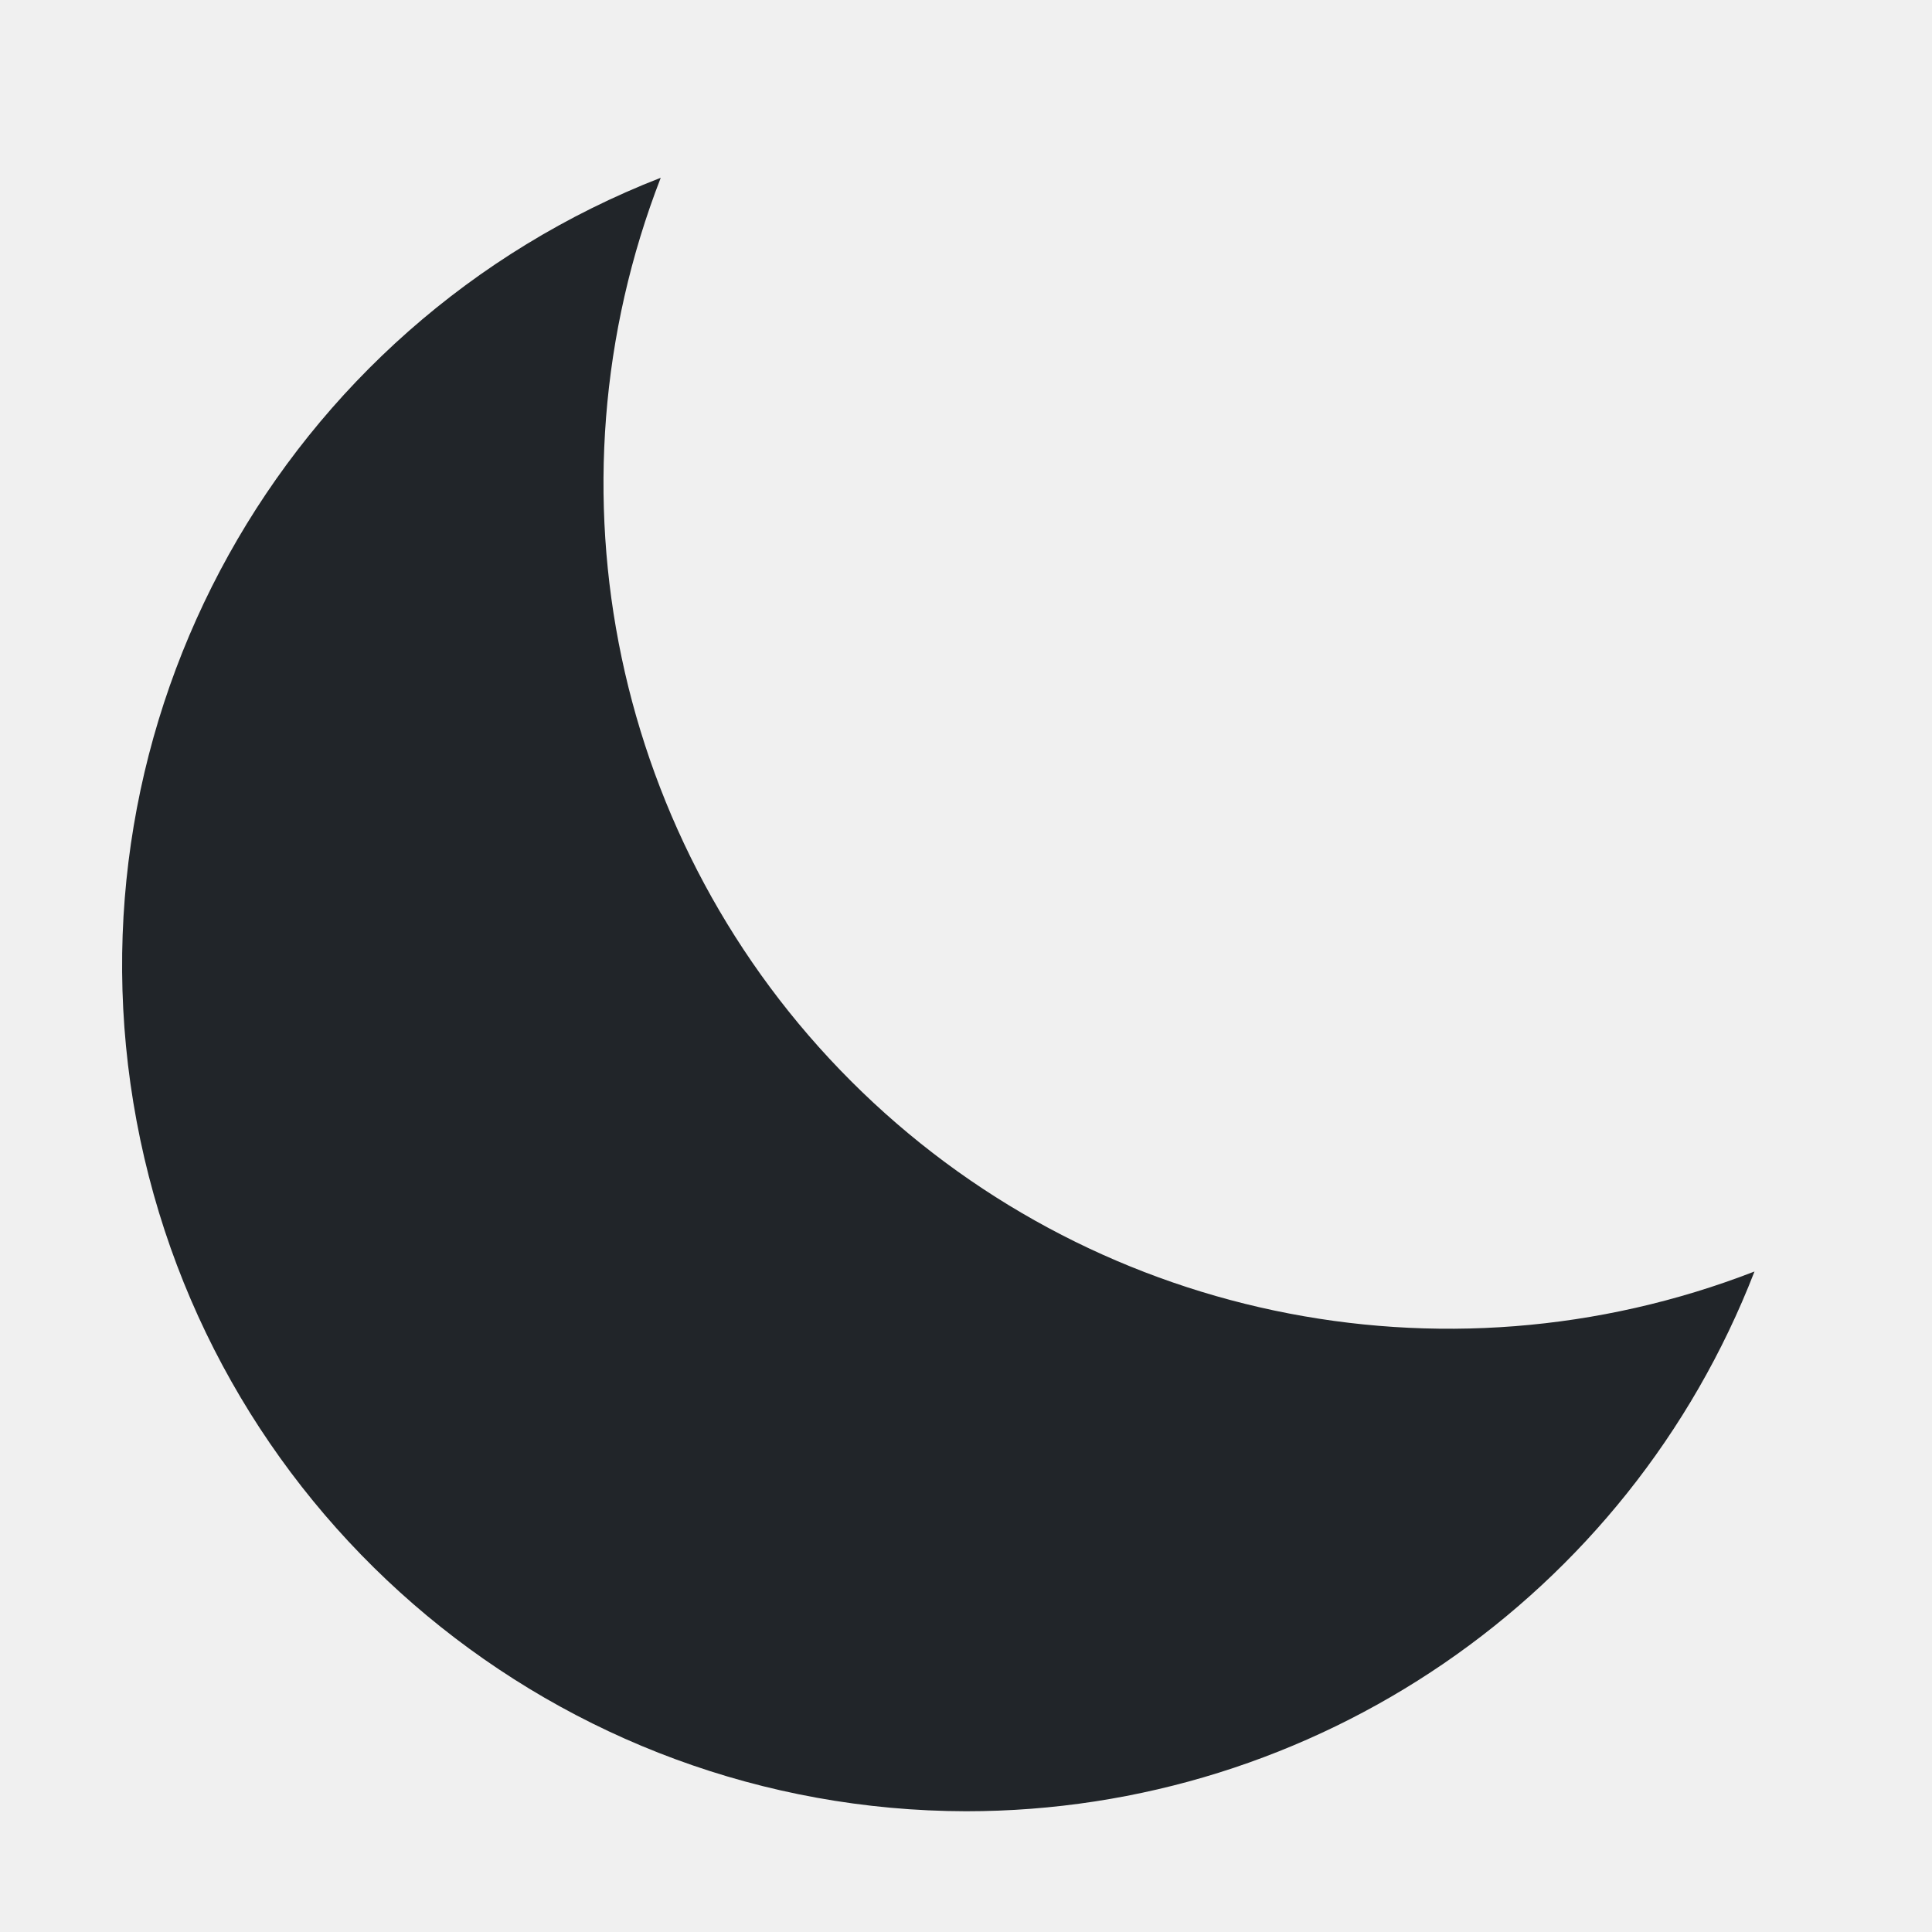
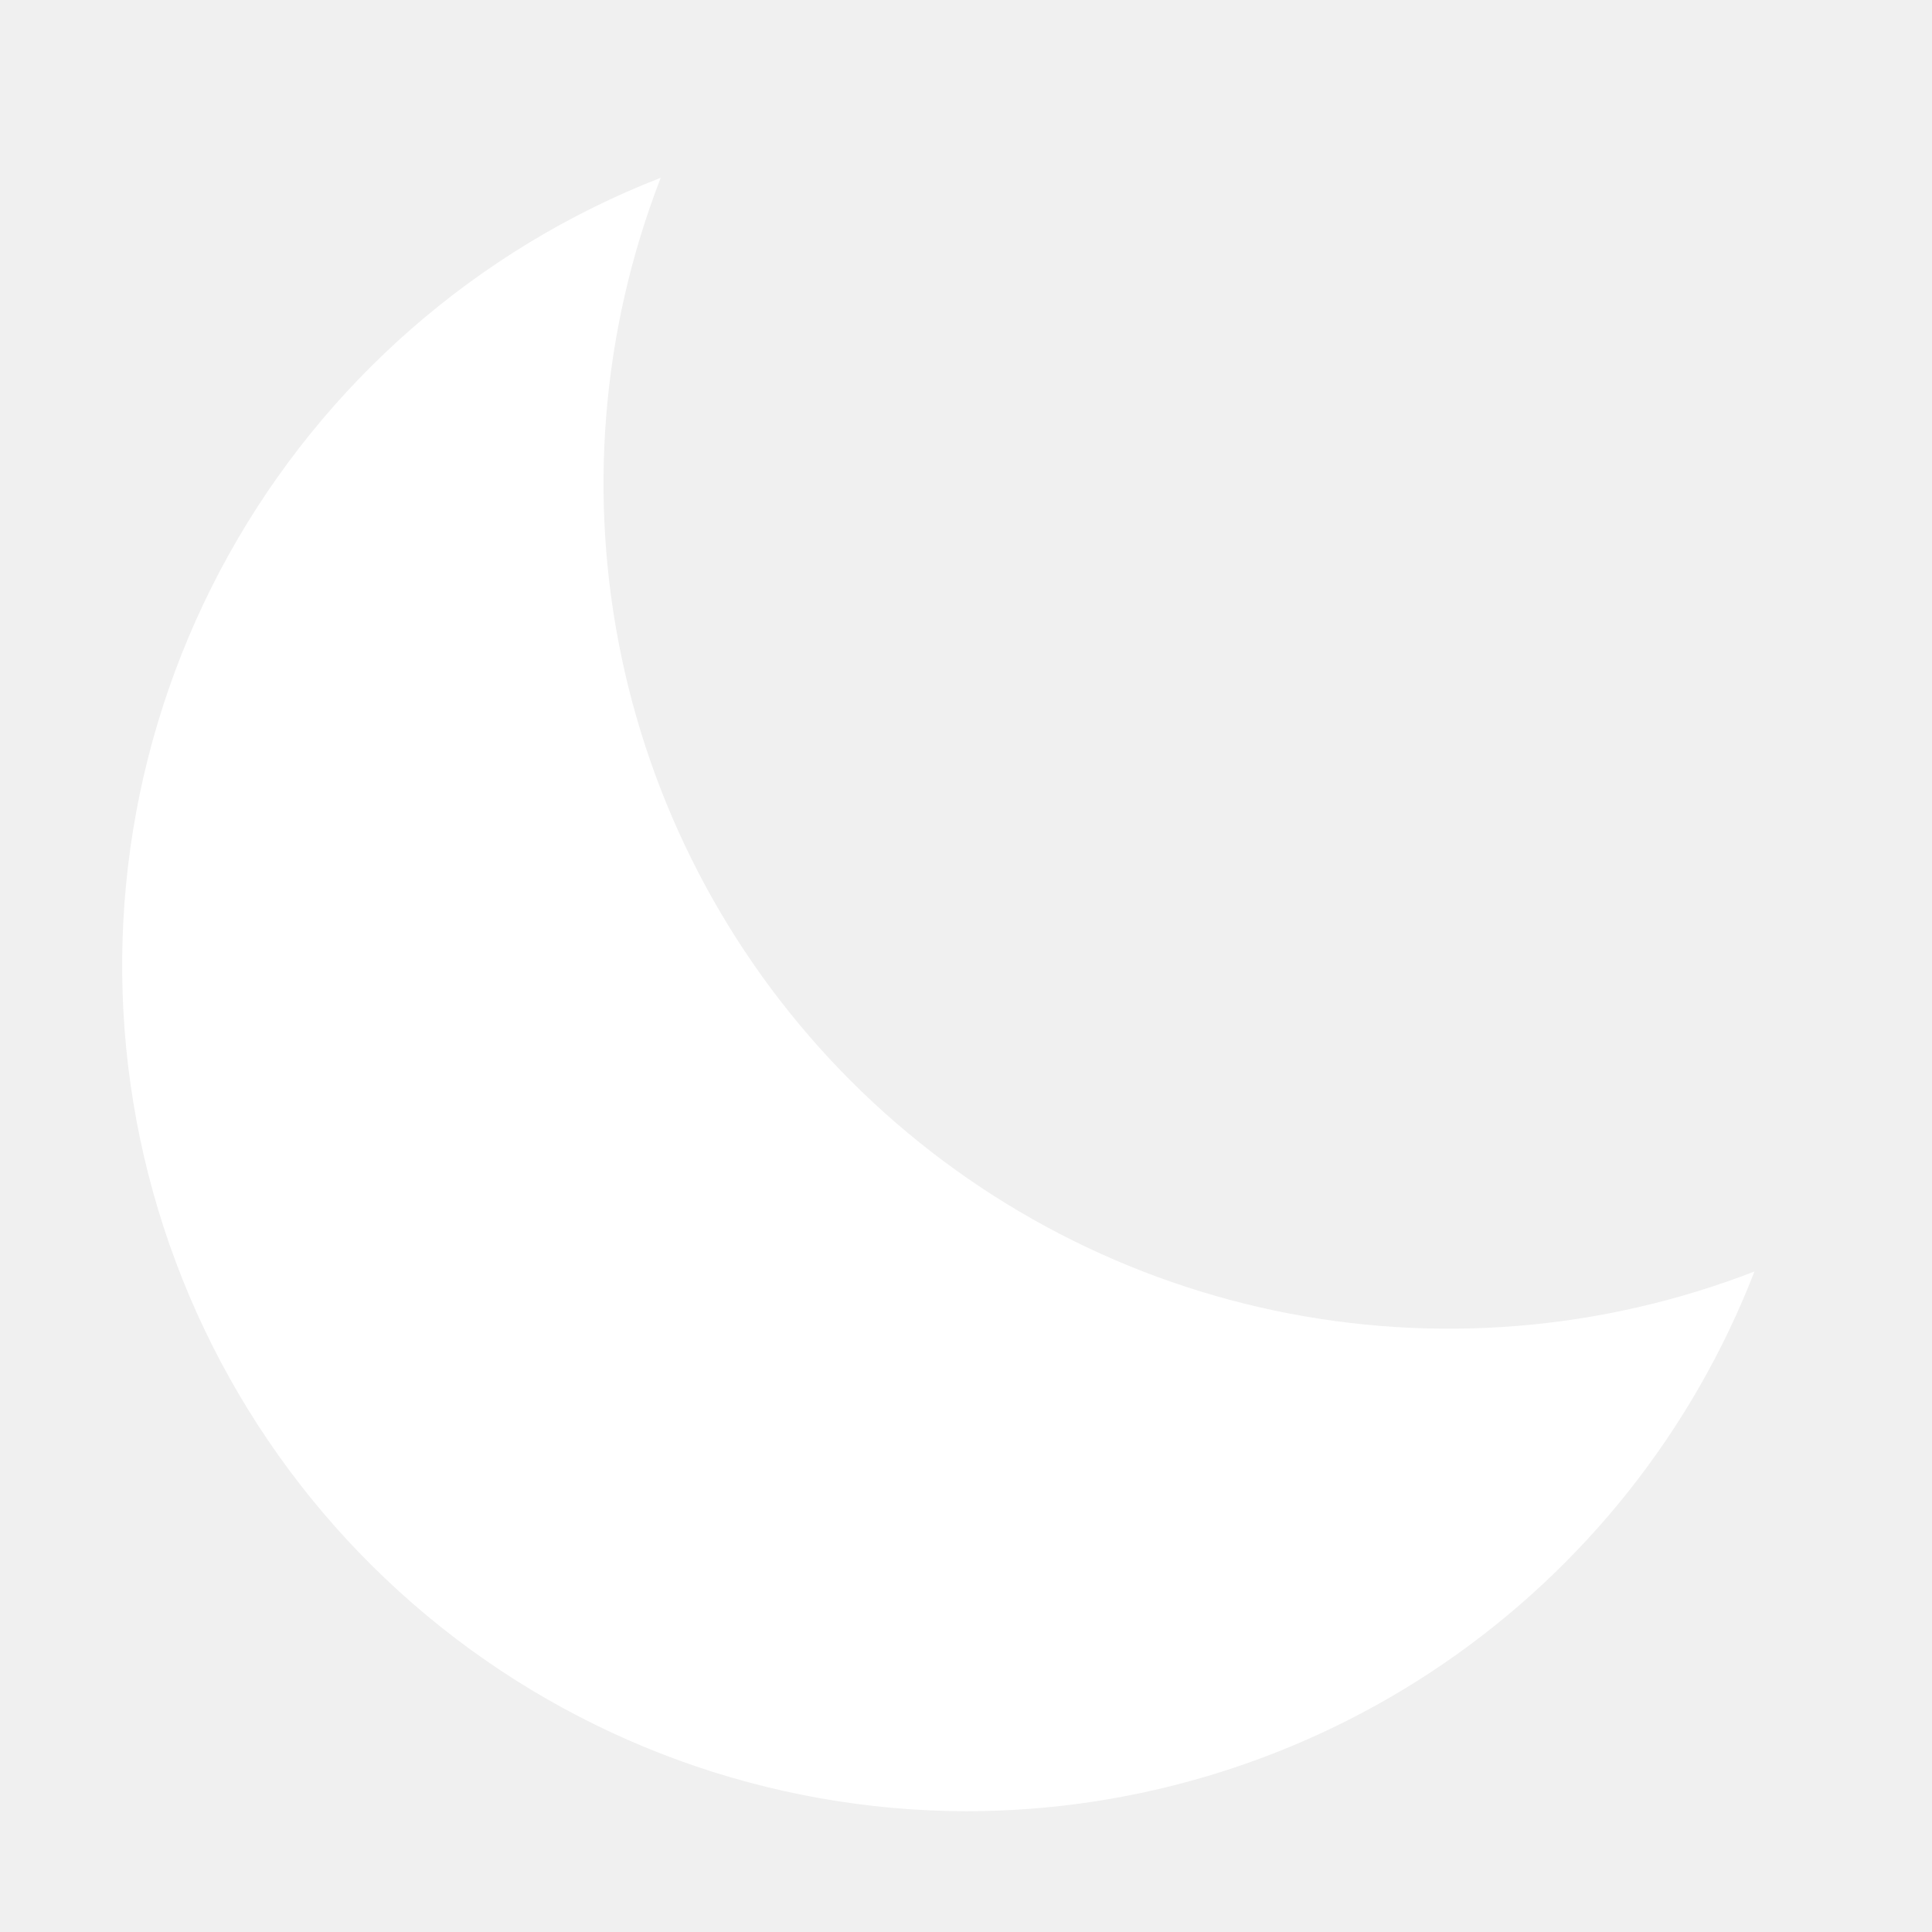
- <svg xmlns="http://www.w3.org/2000/svg" viewBox="0 0 16 16" class="bi bi-moon" fill="currentColor" width="320" height="320">
-   <path fill-rule="evenodd" d="M14.53 10.53a7 7 0 0 1-9.058-9.058A7.003 7.003 0 0 0 8 15a7.002 7.002 0 0 0 6.53-4.47z" fill="#212529" />
+ <svg xmlns="http://www.w3.org/2000/svg" width="35" height="35" viewBox="0 0 35 35" fill="none">
+   <path fill-rule="evenodd" clip-rule="evenodd" d="M31.784 23.034C29.016 24.108 25.995 24.354 23.089 23.742C20.183 23.13 17.518 21.686 15.418 19.586C13.318 17.486 11.874 14.821 11.262 11.915C10.65 9.01 10.896 5.989 11.97 3.22C8.644 4.516 5.876 6.932 4.142 10.052C2.408 13.172 1.818 16.799 2.474 20.308C3.13 23.816 4.99 26.985 7.733 29.268C10.476 31.551 13.931 32.805 17.5 32.812C20.589 32.813 23.607 31.88 26.156 30.135C28.705 28.39 30.667 25.915 31.784 23.034Z" fill="white" />
</svg>
